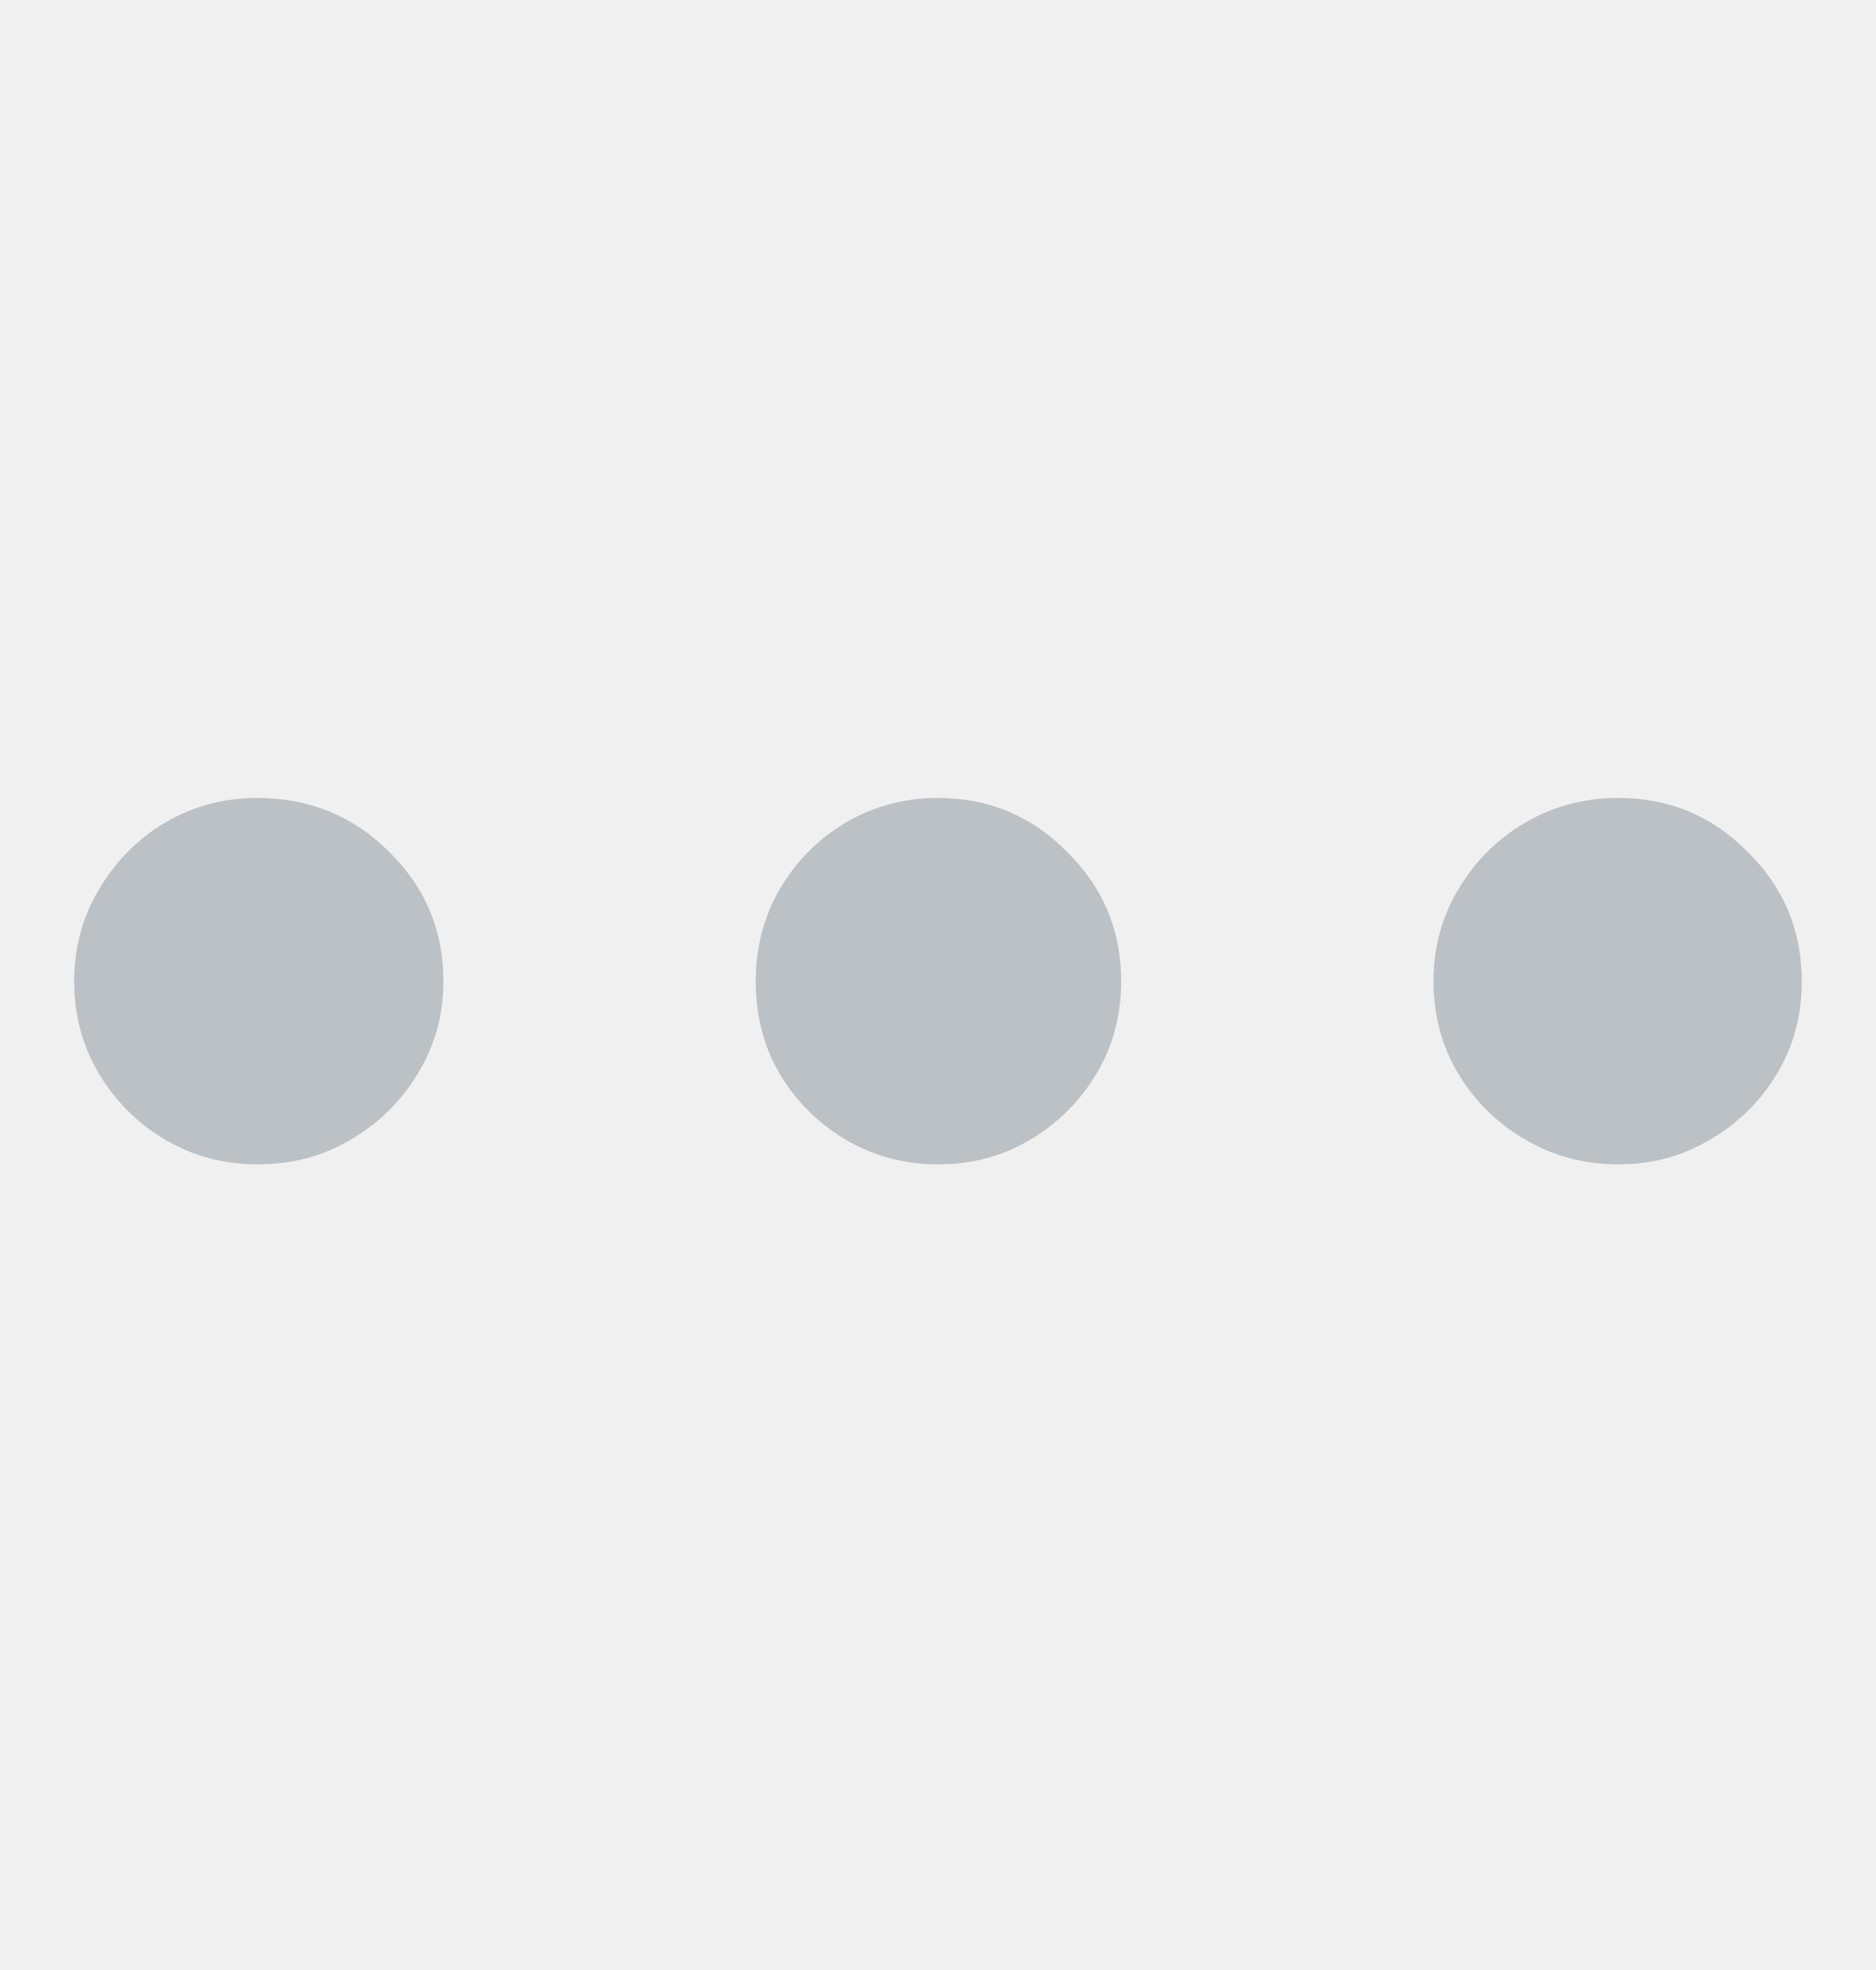
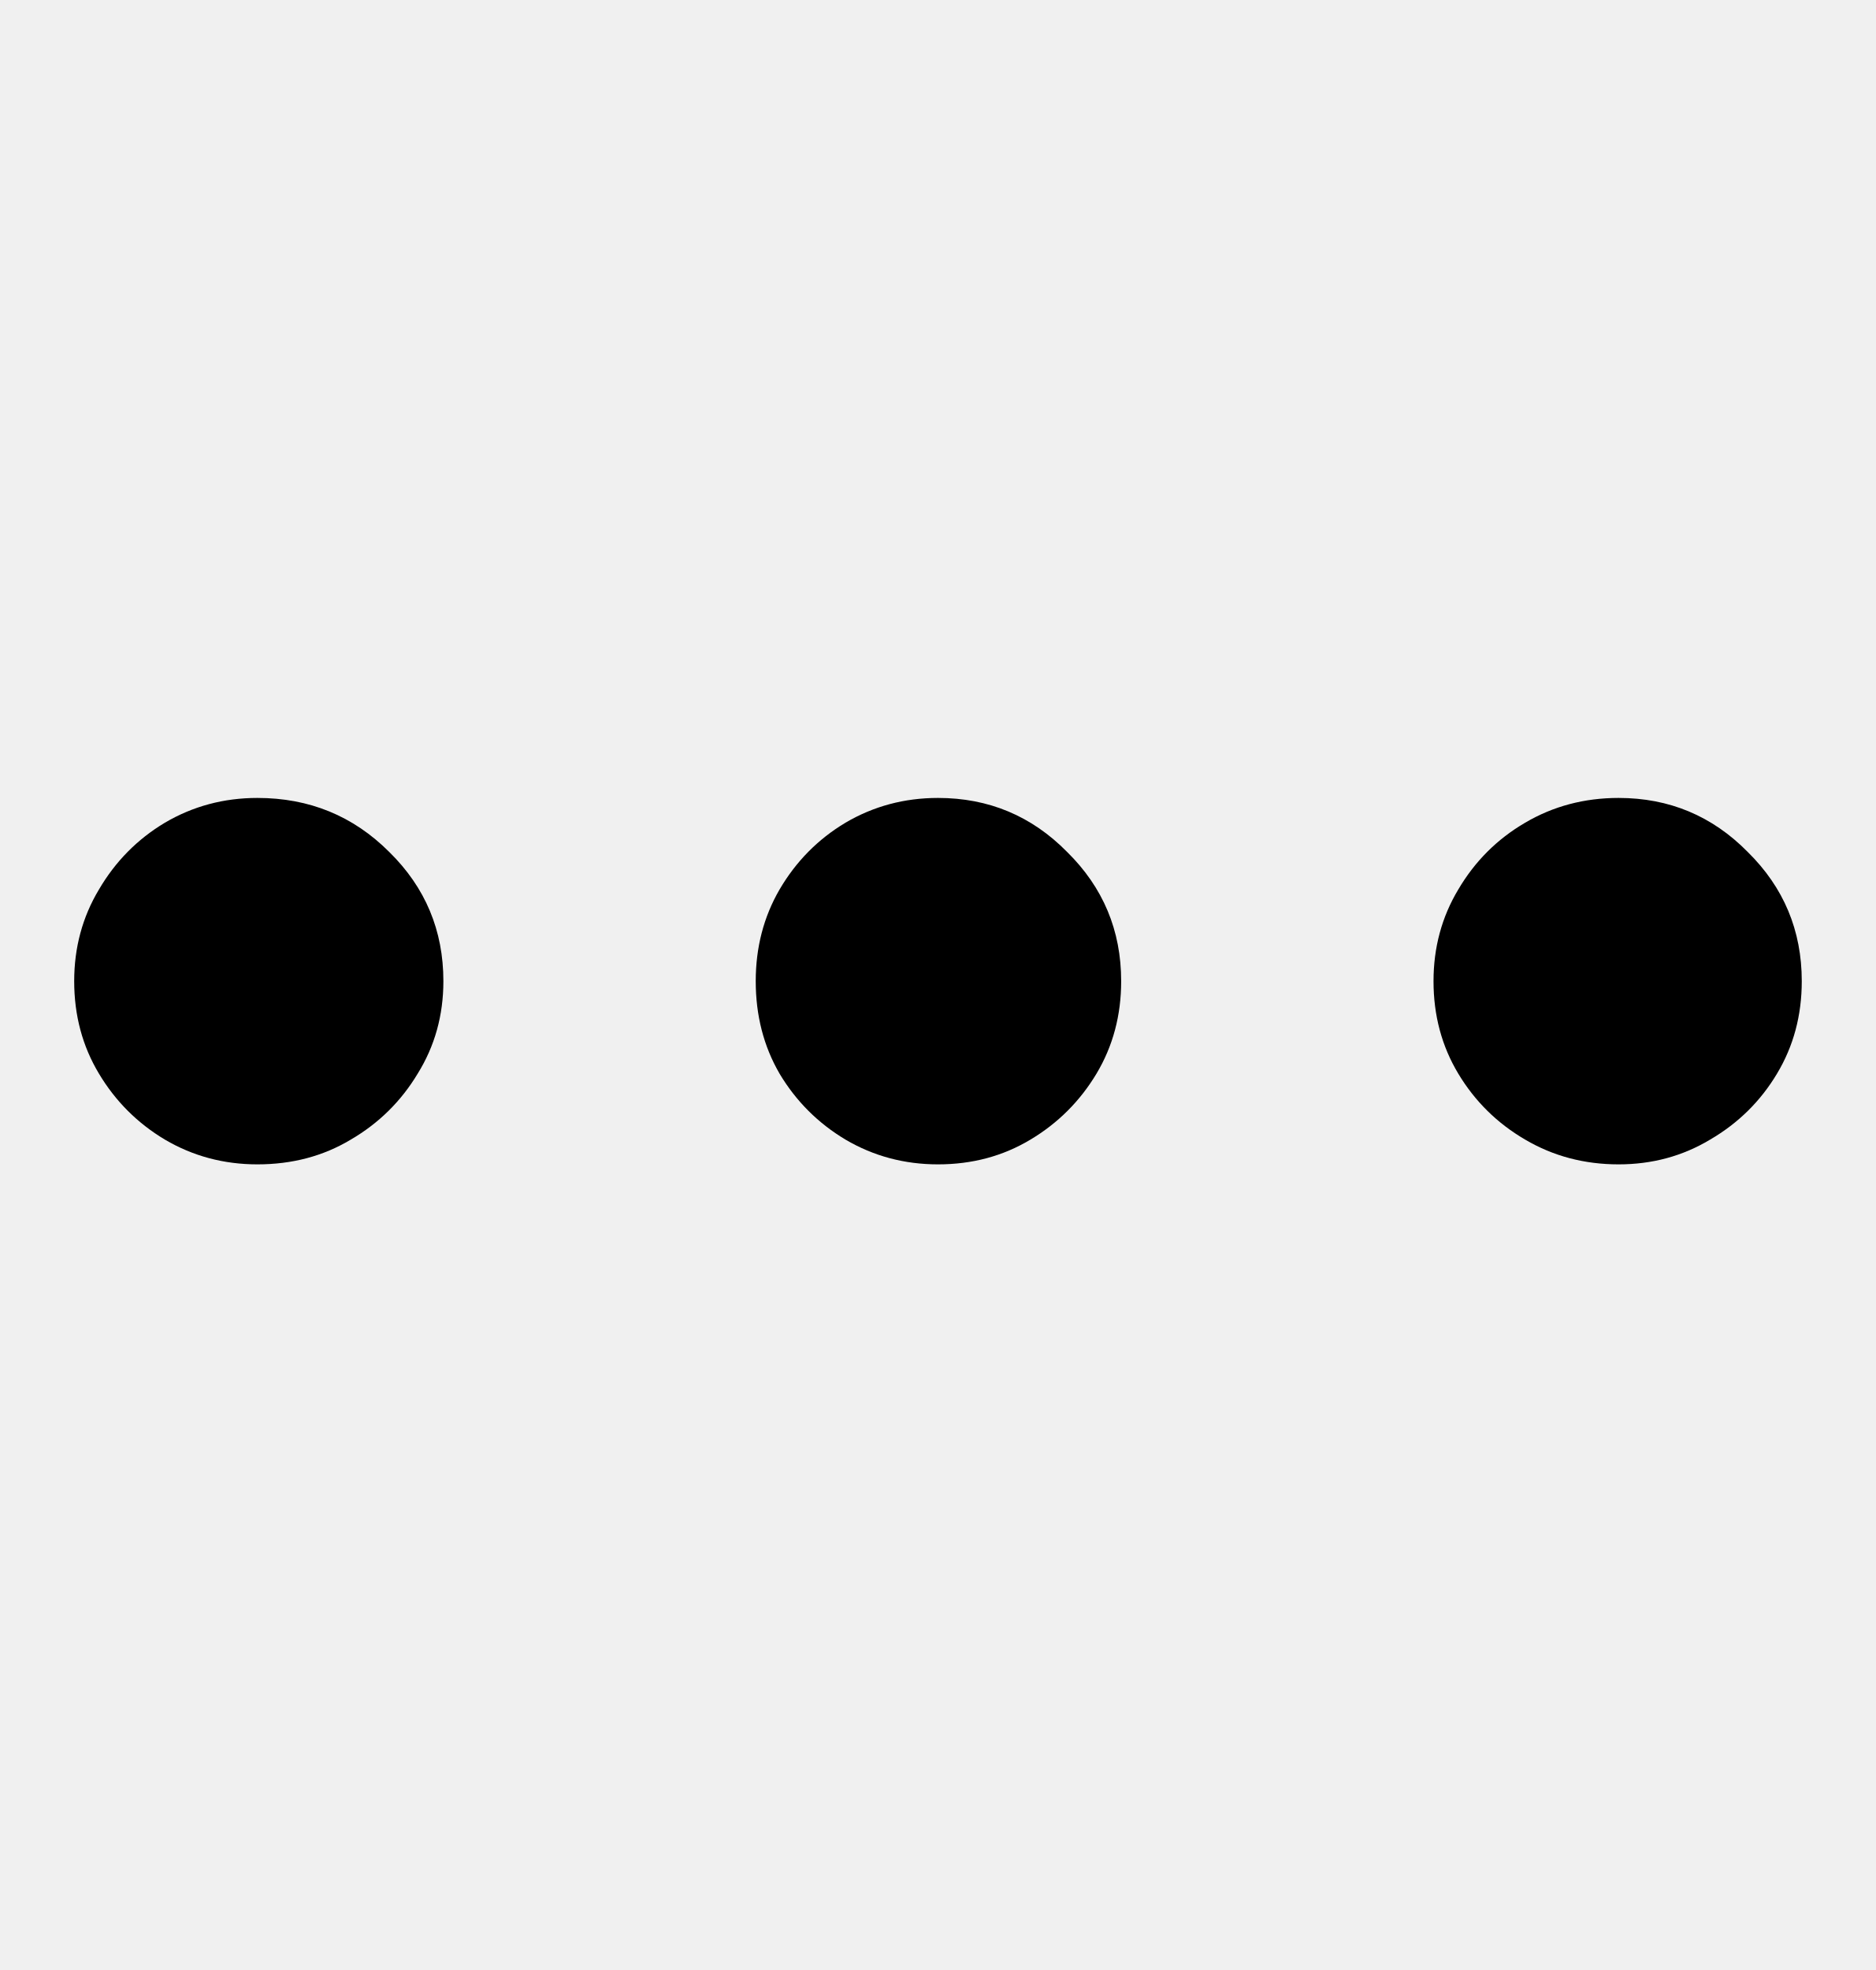
- <svg xmlns="http://www.w3.org/2000/svg" width="20" height="21" viewBox="0 0 20 21" fill="none">
+ <svg xmlns="http://www.w3.org/2000/svg" viewBox="0 0 20 21">
  <g clip-path="url(#clip0_32_2044)">
-     <path d="M2.744 12.412C2.386 12.412 2.057 12.324 1.758 12.148C1.465 11.973 1.23 11.738 1.055 11.445C0.879 11.152 0.791 10.824 0.791 10.459C0.791 10.101 0.879 9.775 1.055 9.482C1.23 9.183 1.465 8.945 1.758 8.77C2.057 8.594 2.386 8.506 2.744 8.506C3.298 8.506 3.766 8.698 4.15 9.082C4.535 9.46 4.727 9.919 4.727 10.459C4.727 10.824 4.635 11.152 4.453 11.445C4.277 11.738 4.04 11.973 3.74 12.148C3.447 12.324 3.115 12.412 2.744 12.412ZM10 12.412C9.642 12.412 9.313 12.324 9.014 12.148C8.721 11.973 8.486 11.738 8.311 11.445C8.141 11.152 8.057 10.824 8.057 10.459C8.057 10.101 8.141 9.775 8.311 9.482C8.486 9.183 8.721 8.945 9.014 8.77C9.313 8.594 9.642 8.506 10 8.506C10.54 8.506 10.999 8.698 11.377 9.082C11.761 9.46 11.953 9.919 11.953 10.459C11.953 10.824 11.865 11.152 11.69 11.445C11.514 11.738 11.279 11.973 10.986 12.148C10.693 12.324 10.365 12.412 10 12.412ZM17.256 12.412C16.891 12.412 16.559 12.324 16.26 12.148C15.96 11.973 15.723 11.738 15.547 11.445C15.371 11.152 15.283 10.824 15.283 10.459C15.283 10.101 15.371 9.775 15.547 9.482C15.723 9.183 15.96 8.945 16.26 8.77C16.559 8.594 16.891 8.506 17.256 8.506C17.796 8.506 18.255 8.698 18.633 9.082C19.017 9.46 19.209 9.919 19.209 10.459C19.209 10.824 19.121 11.152 18.945 11.445C18.77 11.738 18.532 11.973 18.232 12.148C17.939 12.324 17.614 12.412 17.256 12.412Z" fill="#BCC1C6" />
+     <path d="M2.744 12.412C2.386 12.412 2.057 12.324 1.758 12.148C1.465 11.973 1.23 11.738 1.055 11.445C0.879 11.152 0.791 10.824 0.791 10.459C0.791 10.101 0.879 9.775 1.055 9.482C1.23 9.183 1.465 8.945 1.758 8.77C2.057 8.594 2.386 8.506 2.744 8.506C3.298 8.506 3.766 8.698 4.15 9.082C4.535 9.46 4.727 9.919 4.727 10.459C4.727 10.824 4.635 11.152 4.453 11.445C4.277 11.738 4.04 11.973 3.74 12.148C3.447 12.324 3.115 12.412 2.744 12.412ZM10 12.412C9.642 12.412 9.313 12.324 9.014 12.148C8.721 11.973 8.486 11.738 8.311 11.445C8.141 11.152 8.057 10.824 8.057 10.459C8.057 10.101 8.141 9.775 8.311 9.482C8.486 9.183 8.721 8.945 9.014 8.77C9.313 8.594 9.642 8.506 10 8.506C10.54 8.506 10.999 8.698 11.377 9.082C11.761 9.46 11.953 9.919 11.953 10.459C11.953 10.824 11.865 11.152 11.69 11.445C11.514 11.738 11.279 11.973 10.986 12.148C10.693 12.324 10.365 12.412 10 12.412ZM17.256 12.412C16.891 12.412 16.559 12.324 16.26 12.148C15.96 11.973 15.723 11.738 15.547 11.445C15.371 11.152 15.283 10.824 15.283 10.459C15.283 10.101 15.371 9.775 15.547 9.482C15.723 9.183 15.96 8.945 16.26 8.77C16.559 8.594 16.891 8.506 17.256 8.506C17.796 8.506 18.255 8.698 18.633 9.082C19.017 9.46 19.209 9.919 19.209 10.459C19.209 10.824 19.121 11.152 18.945 11.445C18.77 11.738 18.532 11.973 18.232 12.148C17.939 12.324 17.614 12.412 17.256 12.412Z" />
  </g>
  <defs>
    <clipPath id="clip0_32_2044">
      <rect width="20" height="20" fill="white" transform="translate(0 0.5)" />
    </clipPath>
  </defs>
</svg>
